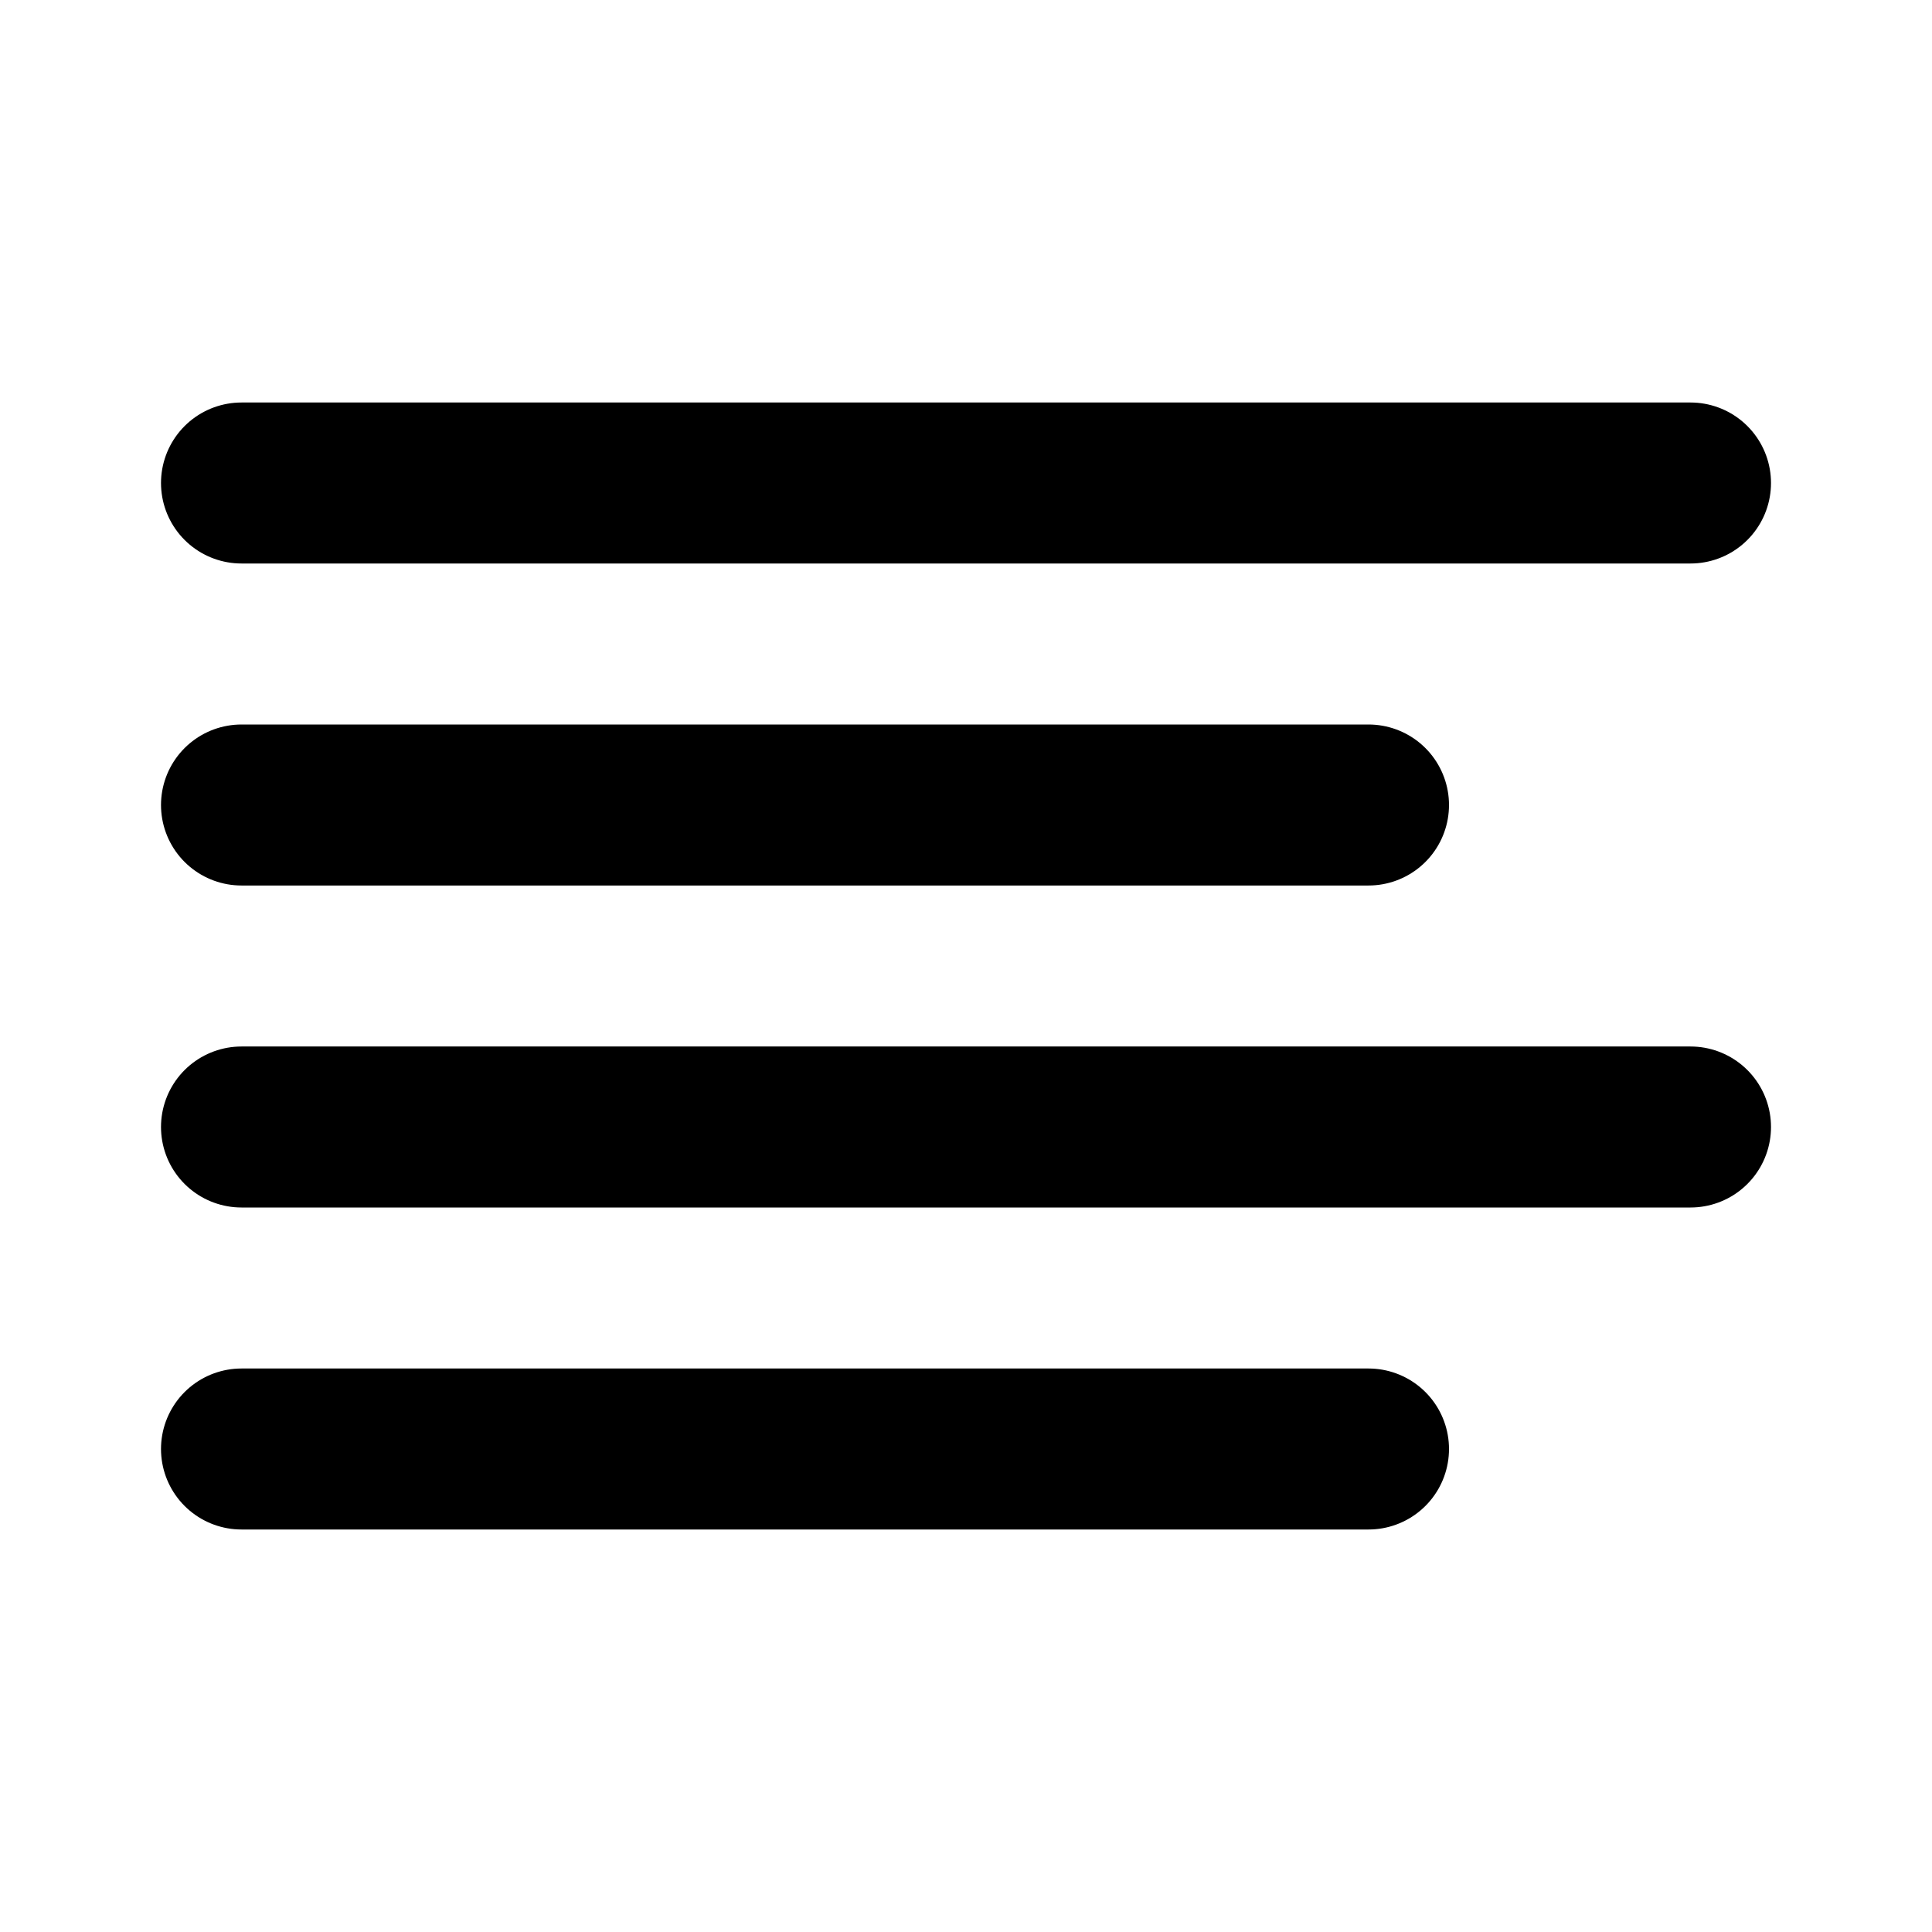
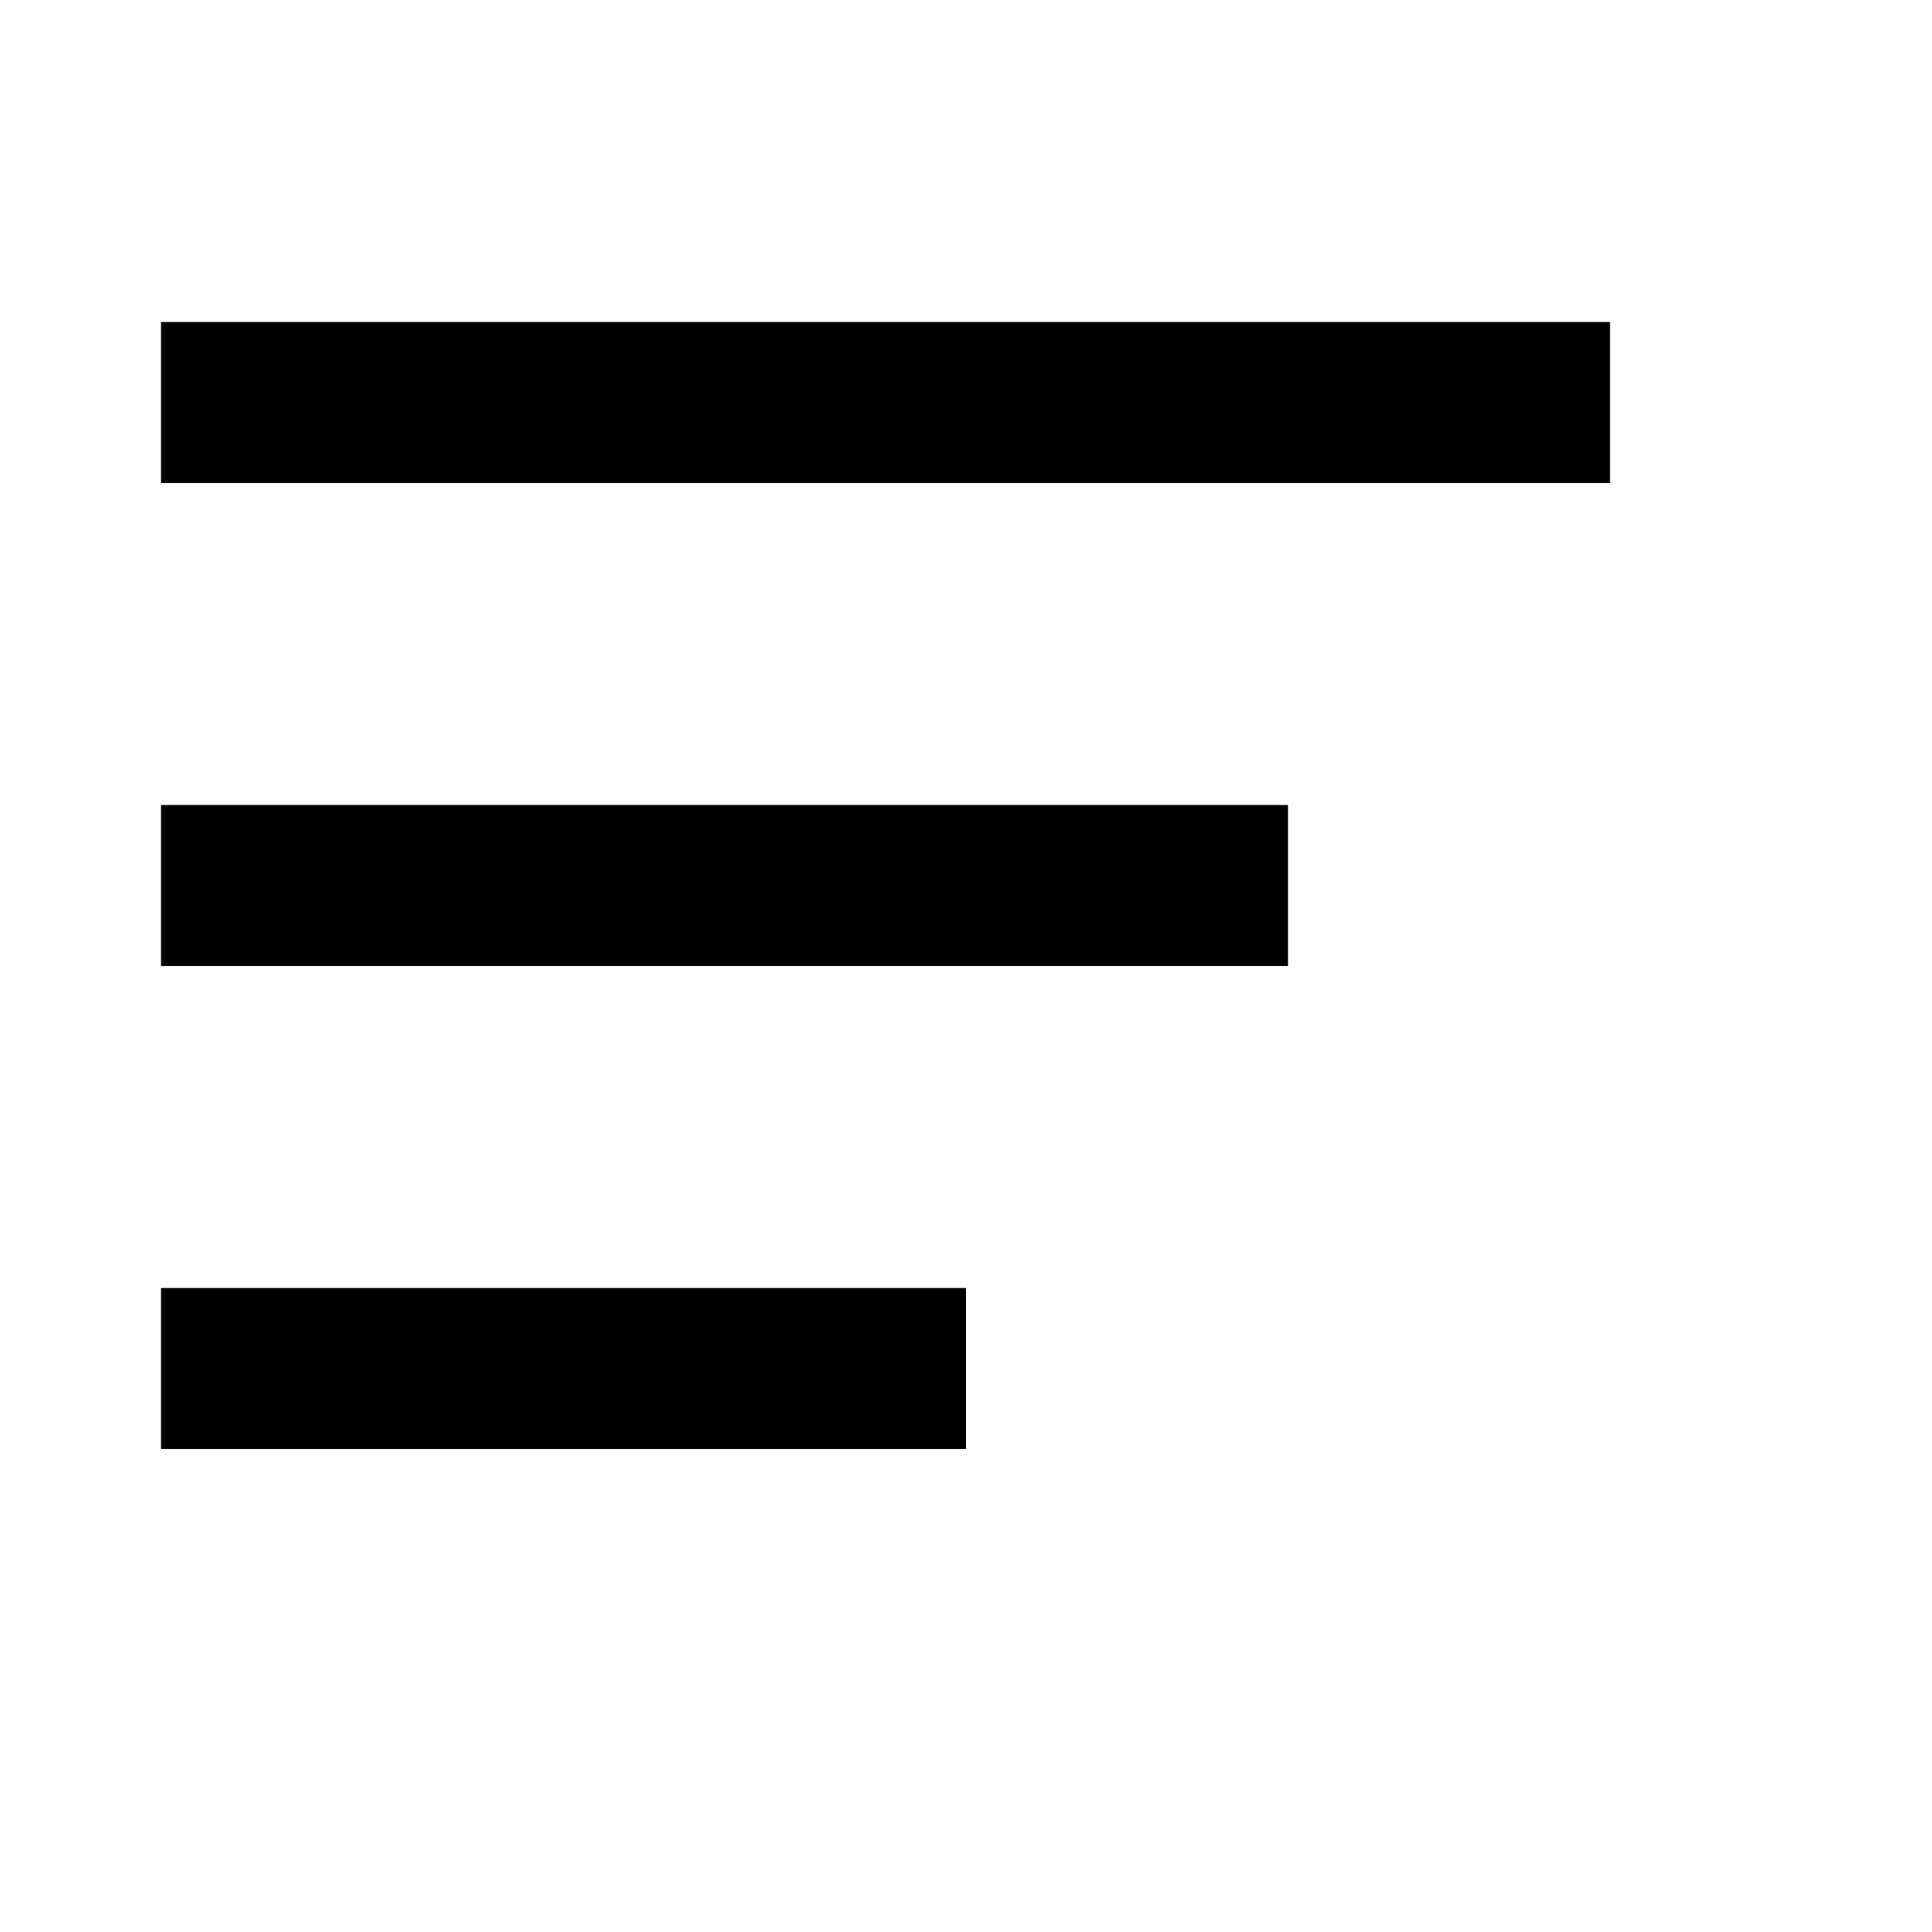
- <svg xmlns="http://www.w3.org/2000/svg" width="24" height="24" viewBox="0 0 24 24" fill="none" stroke="currentColor" stroke-width="2" stroke-linecap="round" stroke-linejoin="round">
-   <line x1="17" y1="10" x2="3" y2="10" />
-   <line x1="21" y1="6" x2="3" y2="6" />
-   <line x1="21" y1="14" x2="3" y2="14" />
-   <line x1="17" y1="18" x2="3" y2="18" />
+ <svg xmlns="http://www.w3.org/2000/svg" width="24" height="24">
+   <rect x="2" y="4" width="18" height="2" fill="#000000" />
+   <rect x="2" y="10" width="14" height="2" fill="#000000" />
+   <rect x="2" y="16" width="10" height="2" fill="#000000" />
</svg>
